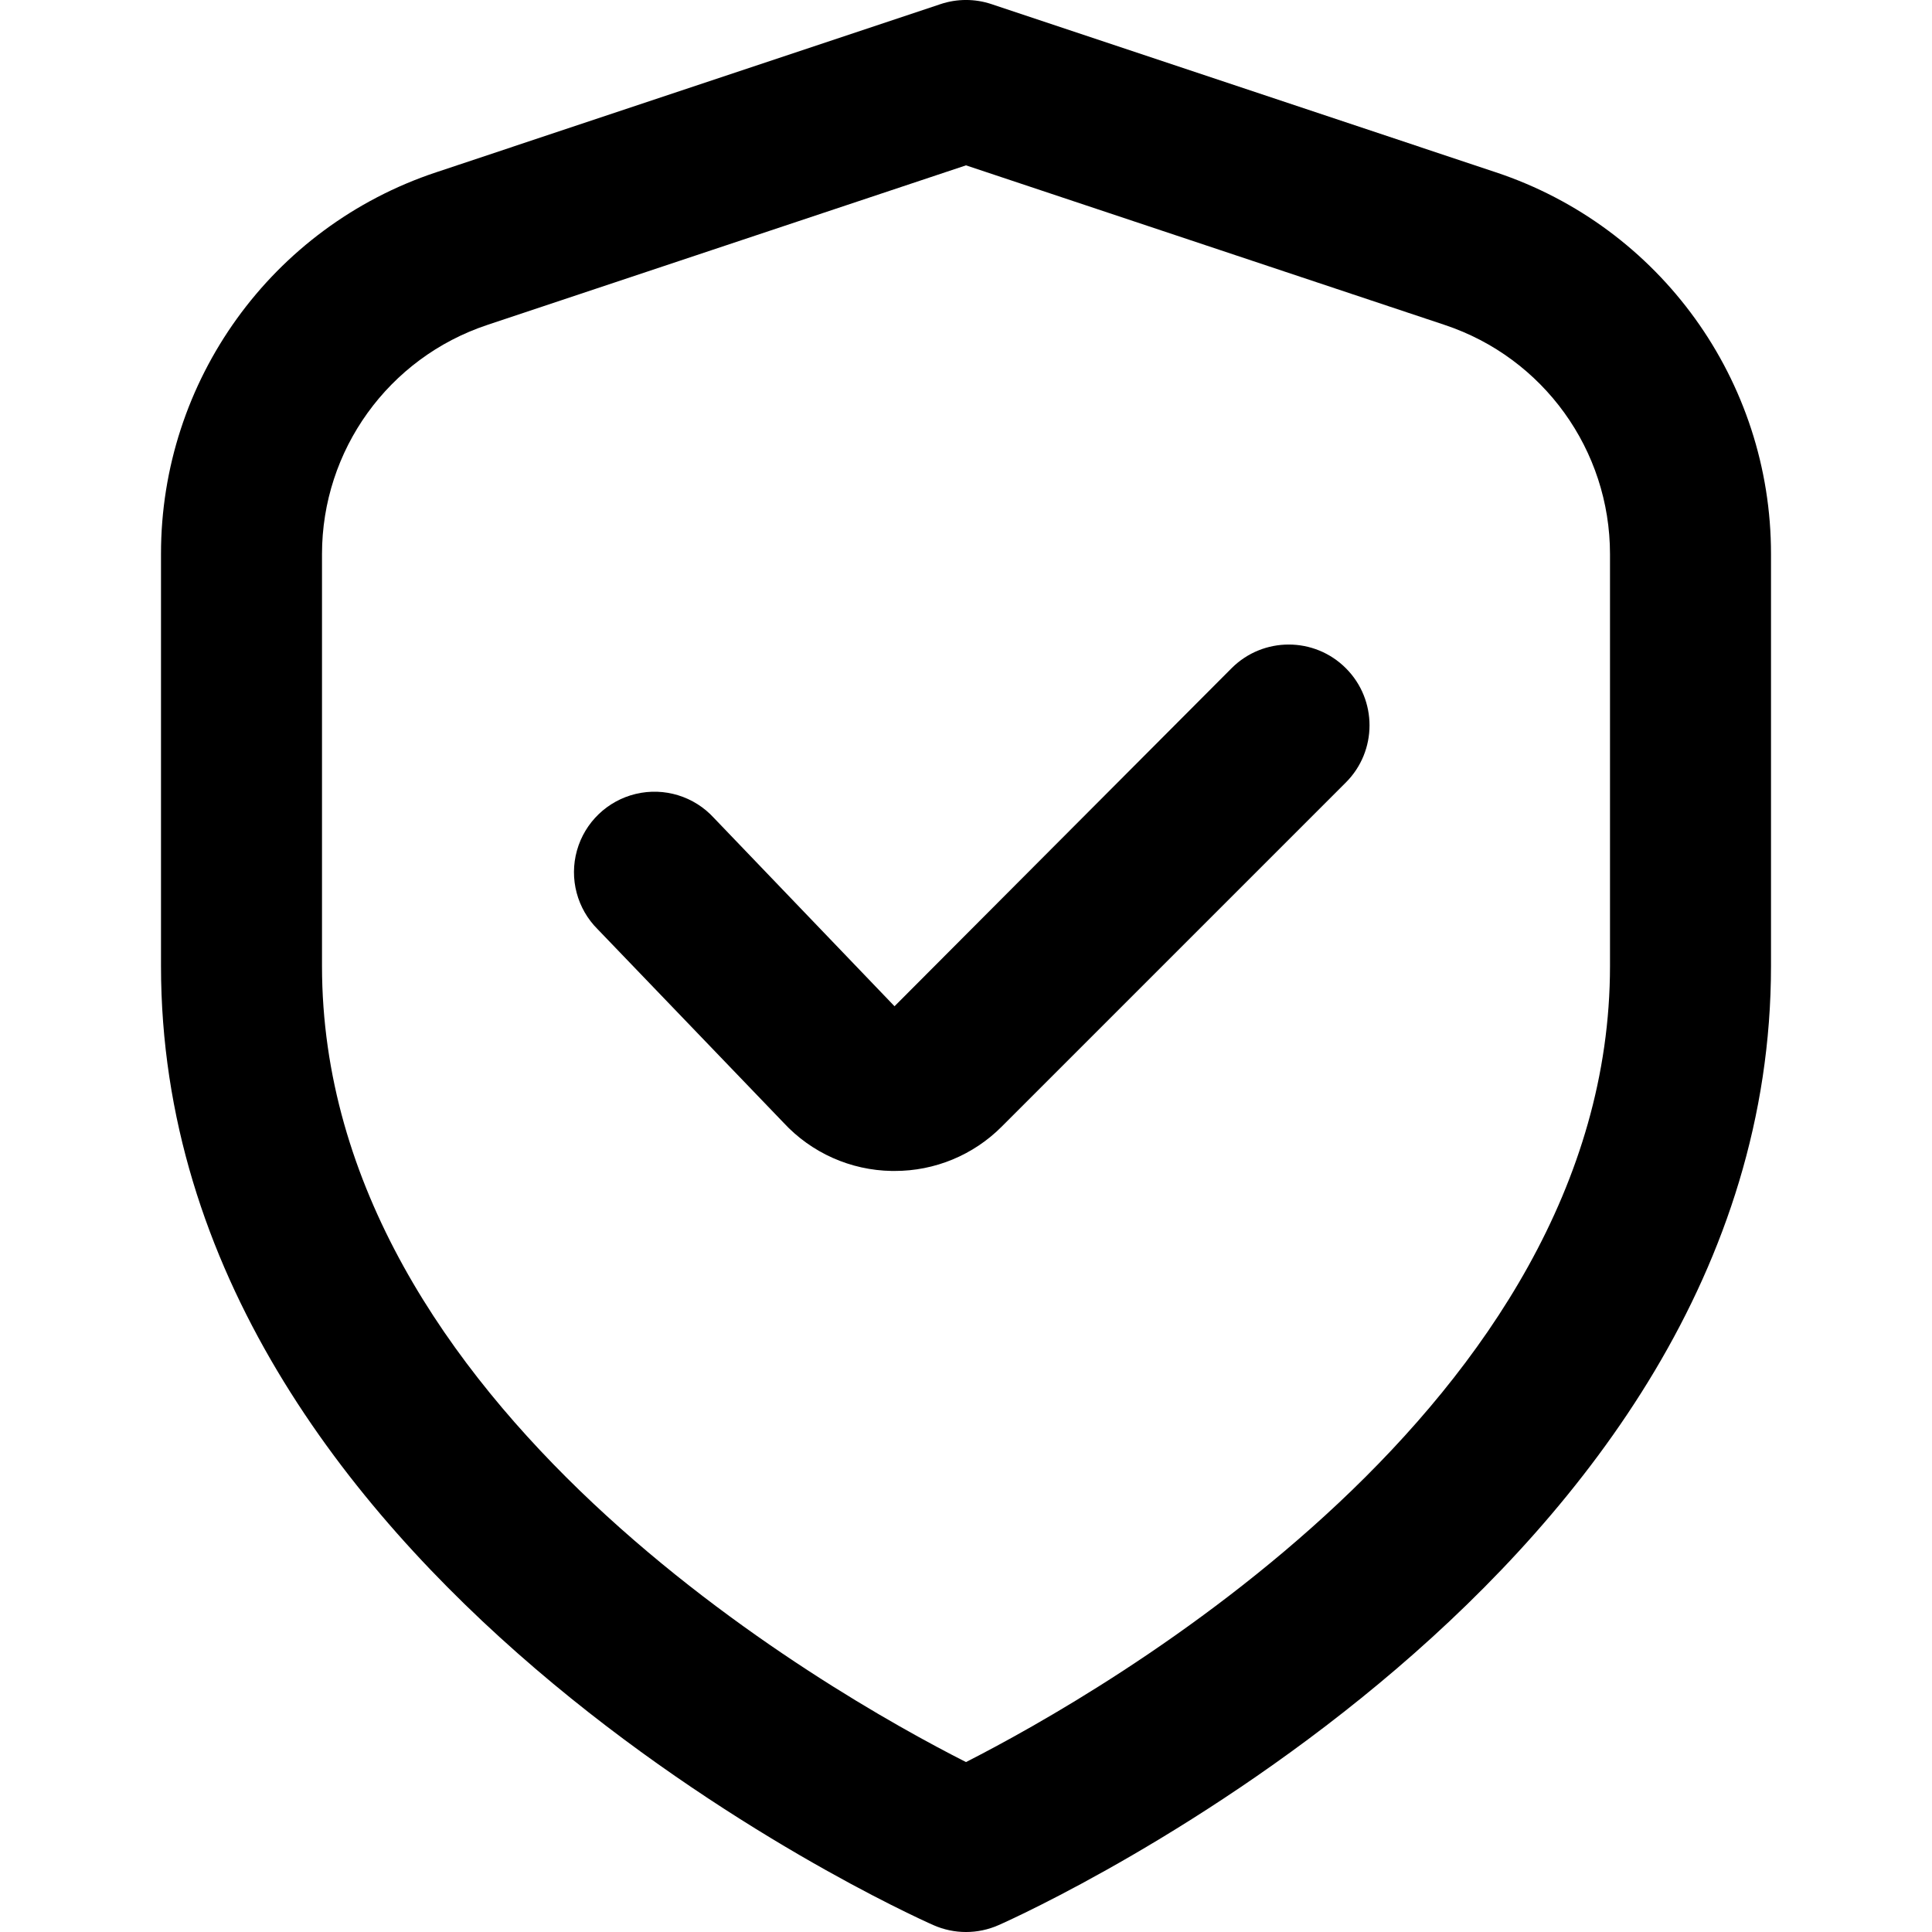
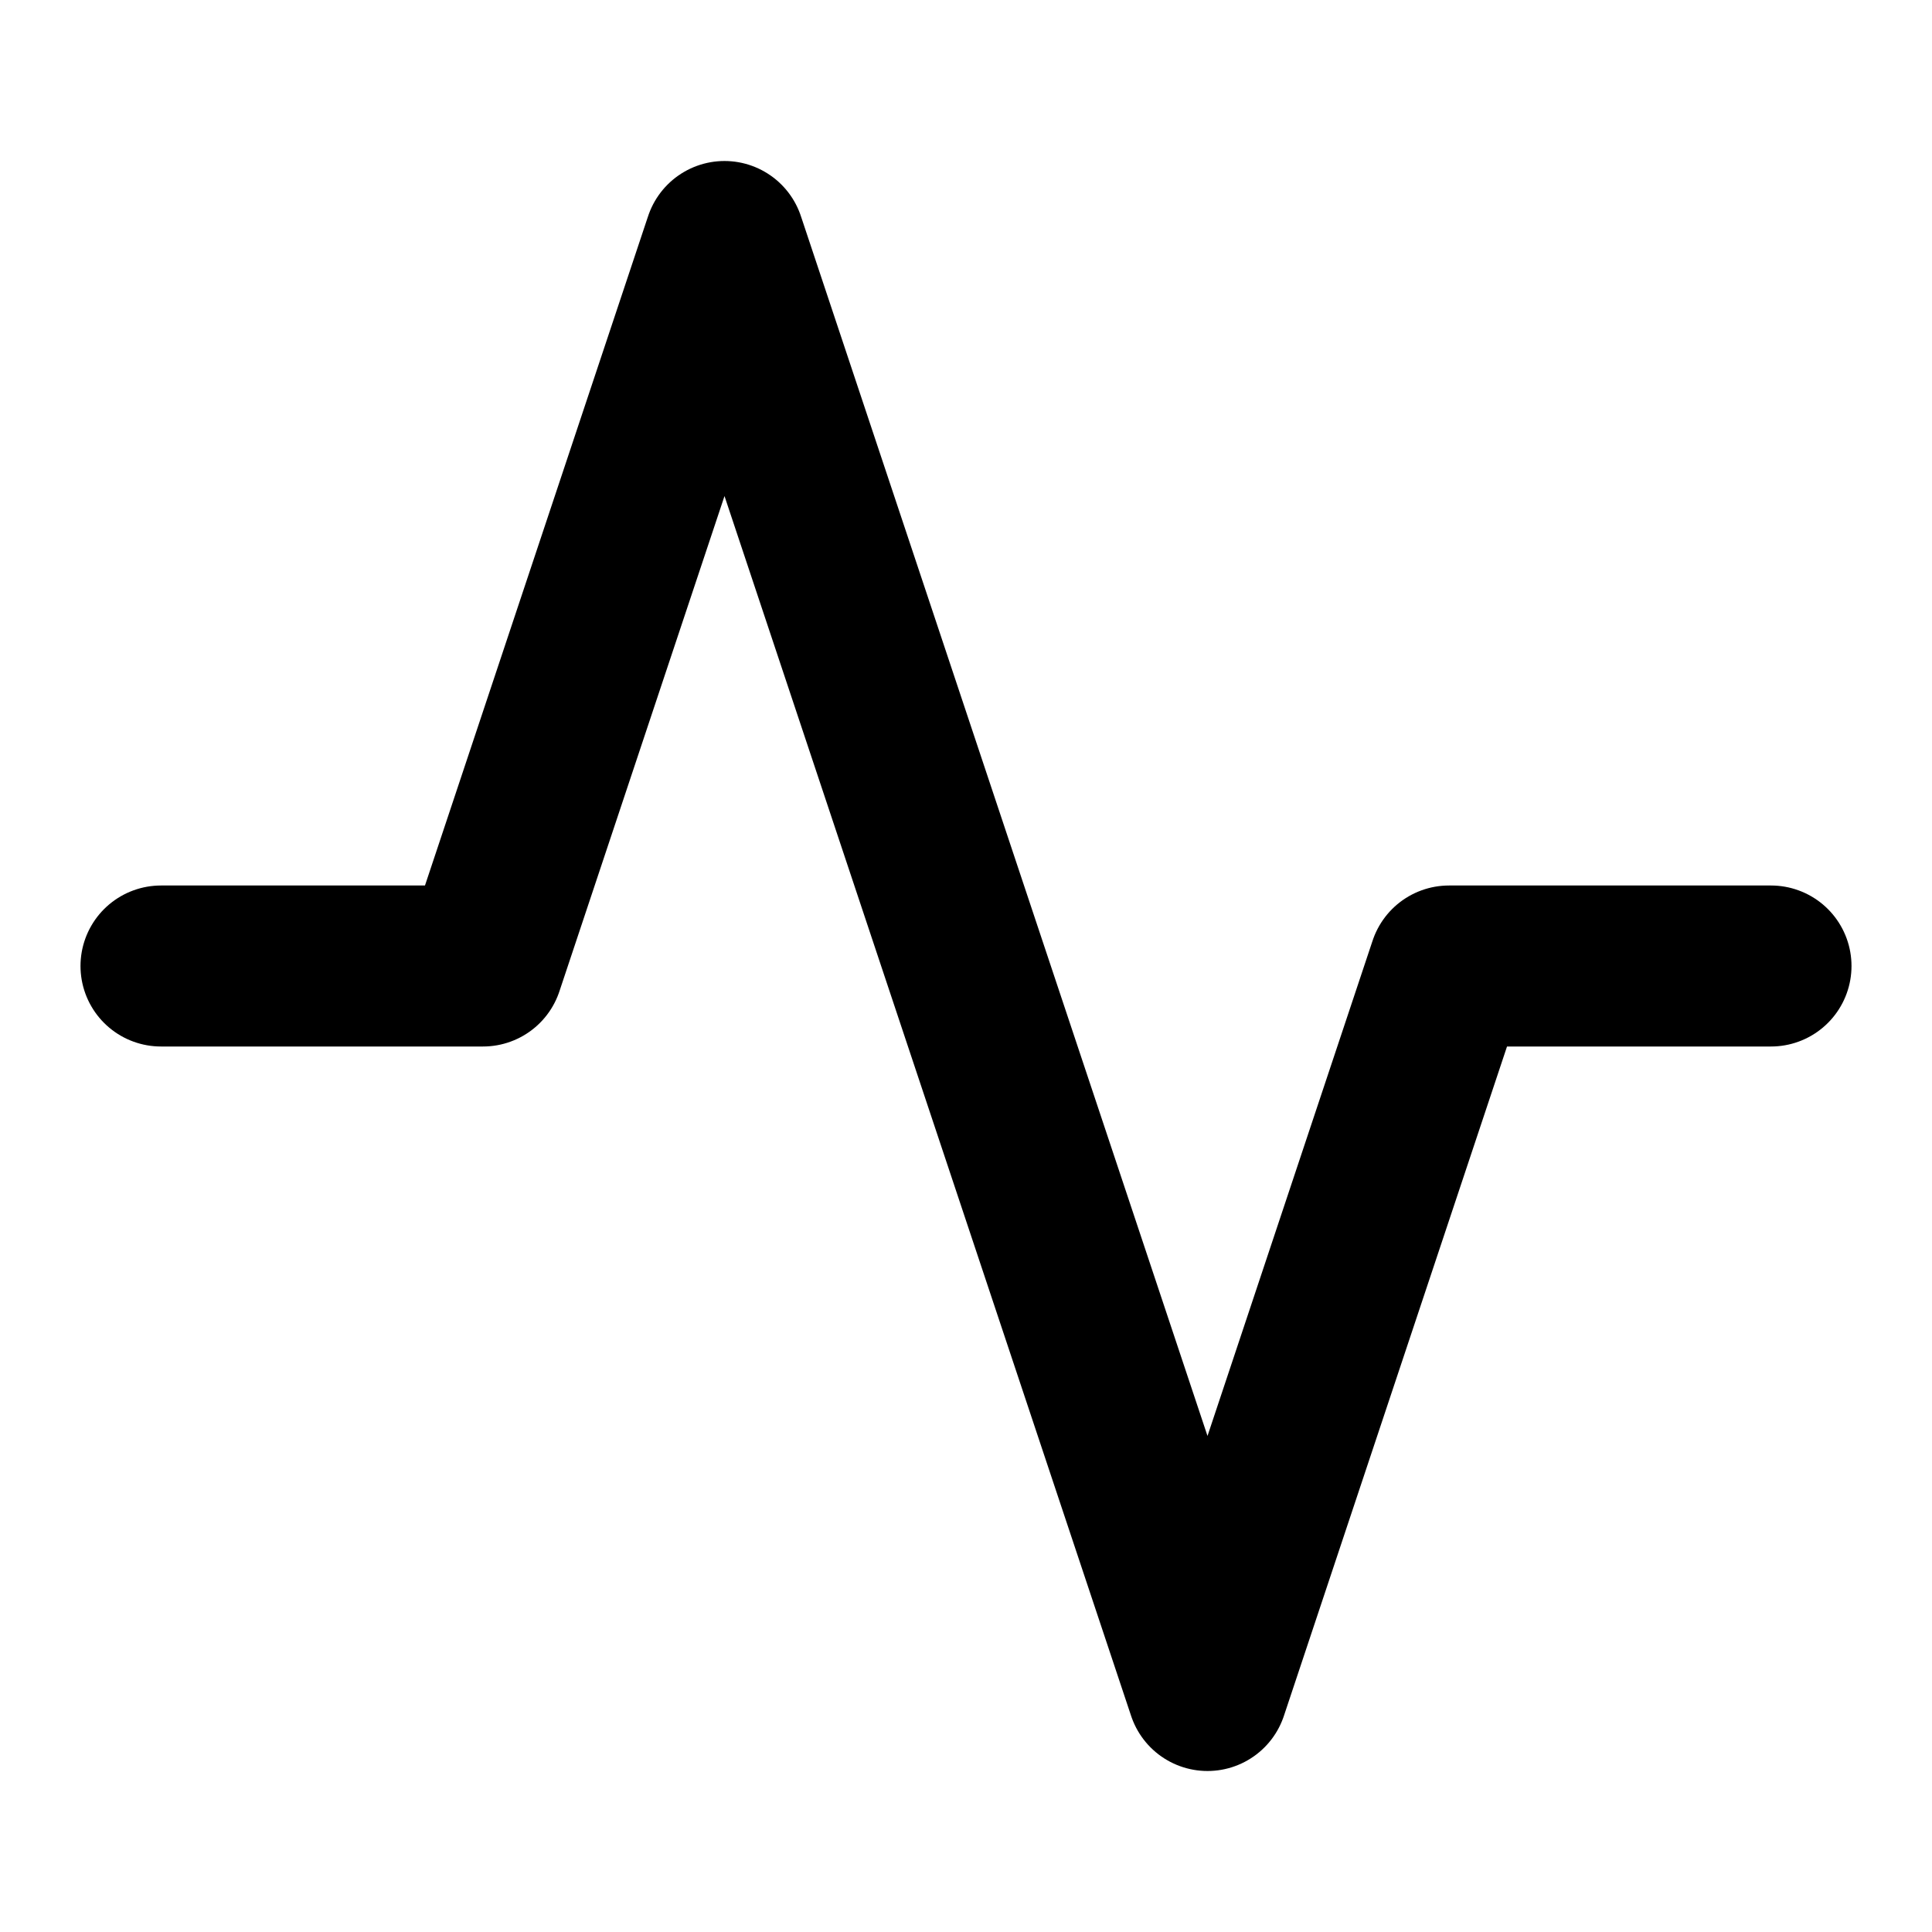
- <svg xmlns="http://www.w3.org/2000/svg" id="Outline" viewBox="0 0 24 24" width="512" height="512">
-   <path d="M18.581,2.14,12.316.051a1,1,0,0,0-.632,0L5.419,2.14A4.993,4.993,0,0,0,2,6.883V12c0,7.563,9.2,11.74,9.594,11.914a1,1,0,0,0,.812,0C12.8,23.74,22,19.563,22,12V6.883A4.993,4.993,0,0,0,18.581,2.14ZM20,12c0,5.455-6.319,9.033-8,9.889-1.683-.853-8-4.42-8-9.889V6.883A3,3,0,0,1,6.052,4.037L12,2.054l5.948,1.983A3,3,0,0,1,20,6.883Z" />
-   <path d="M15.3,8.3,11.112,12.5,8.868,10.16a1,1,0,1,0-1.441,1.386l2.306,2.4a1.872,1.872,0,0,0,1.345.6h.033a1.873,1.873,0,0,0,1.335-.553l4.272-4.272A1,1,0,0,0,15.3,8.3Z" />
+ <svg xmlns="http://www.w3.org/2000/svg" width="24" height="24" viewBox="0 0 24 24" fill="none" stroke="currentColor" stroke-width="2" stroke-linecap="round" stroke-linejoin="round" class="feather feather-activity">
+   <polyline points="22 12 18 12 15 21 9 3 6 12 2 12" />
</svg>
